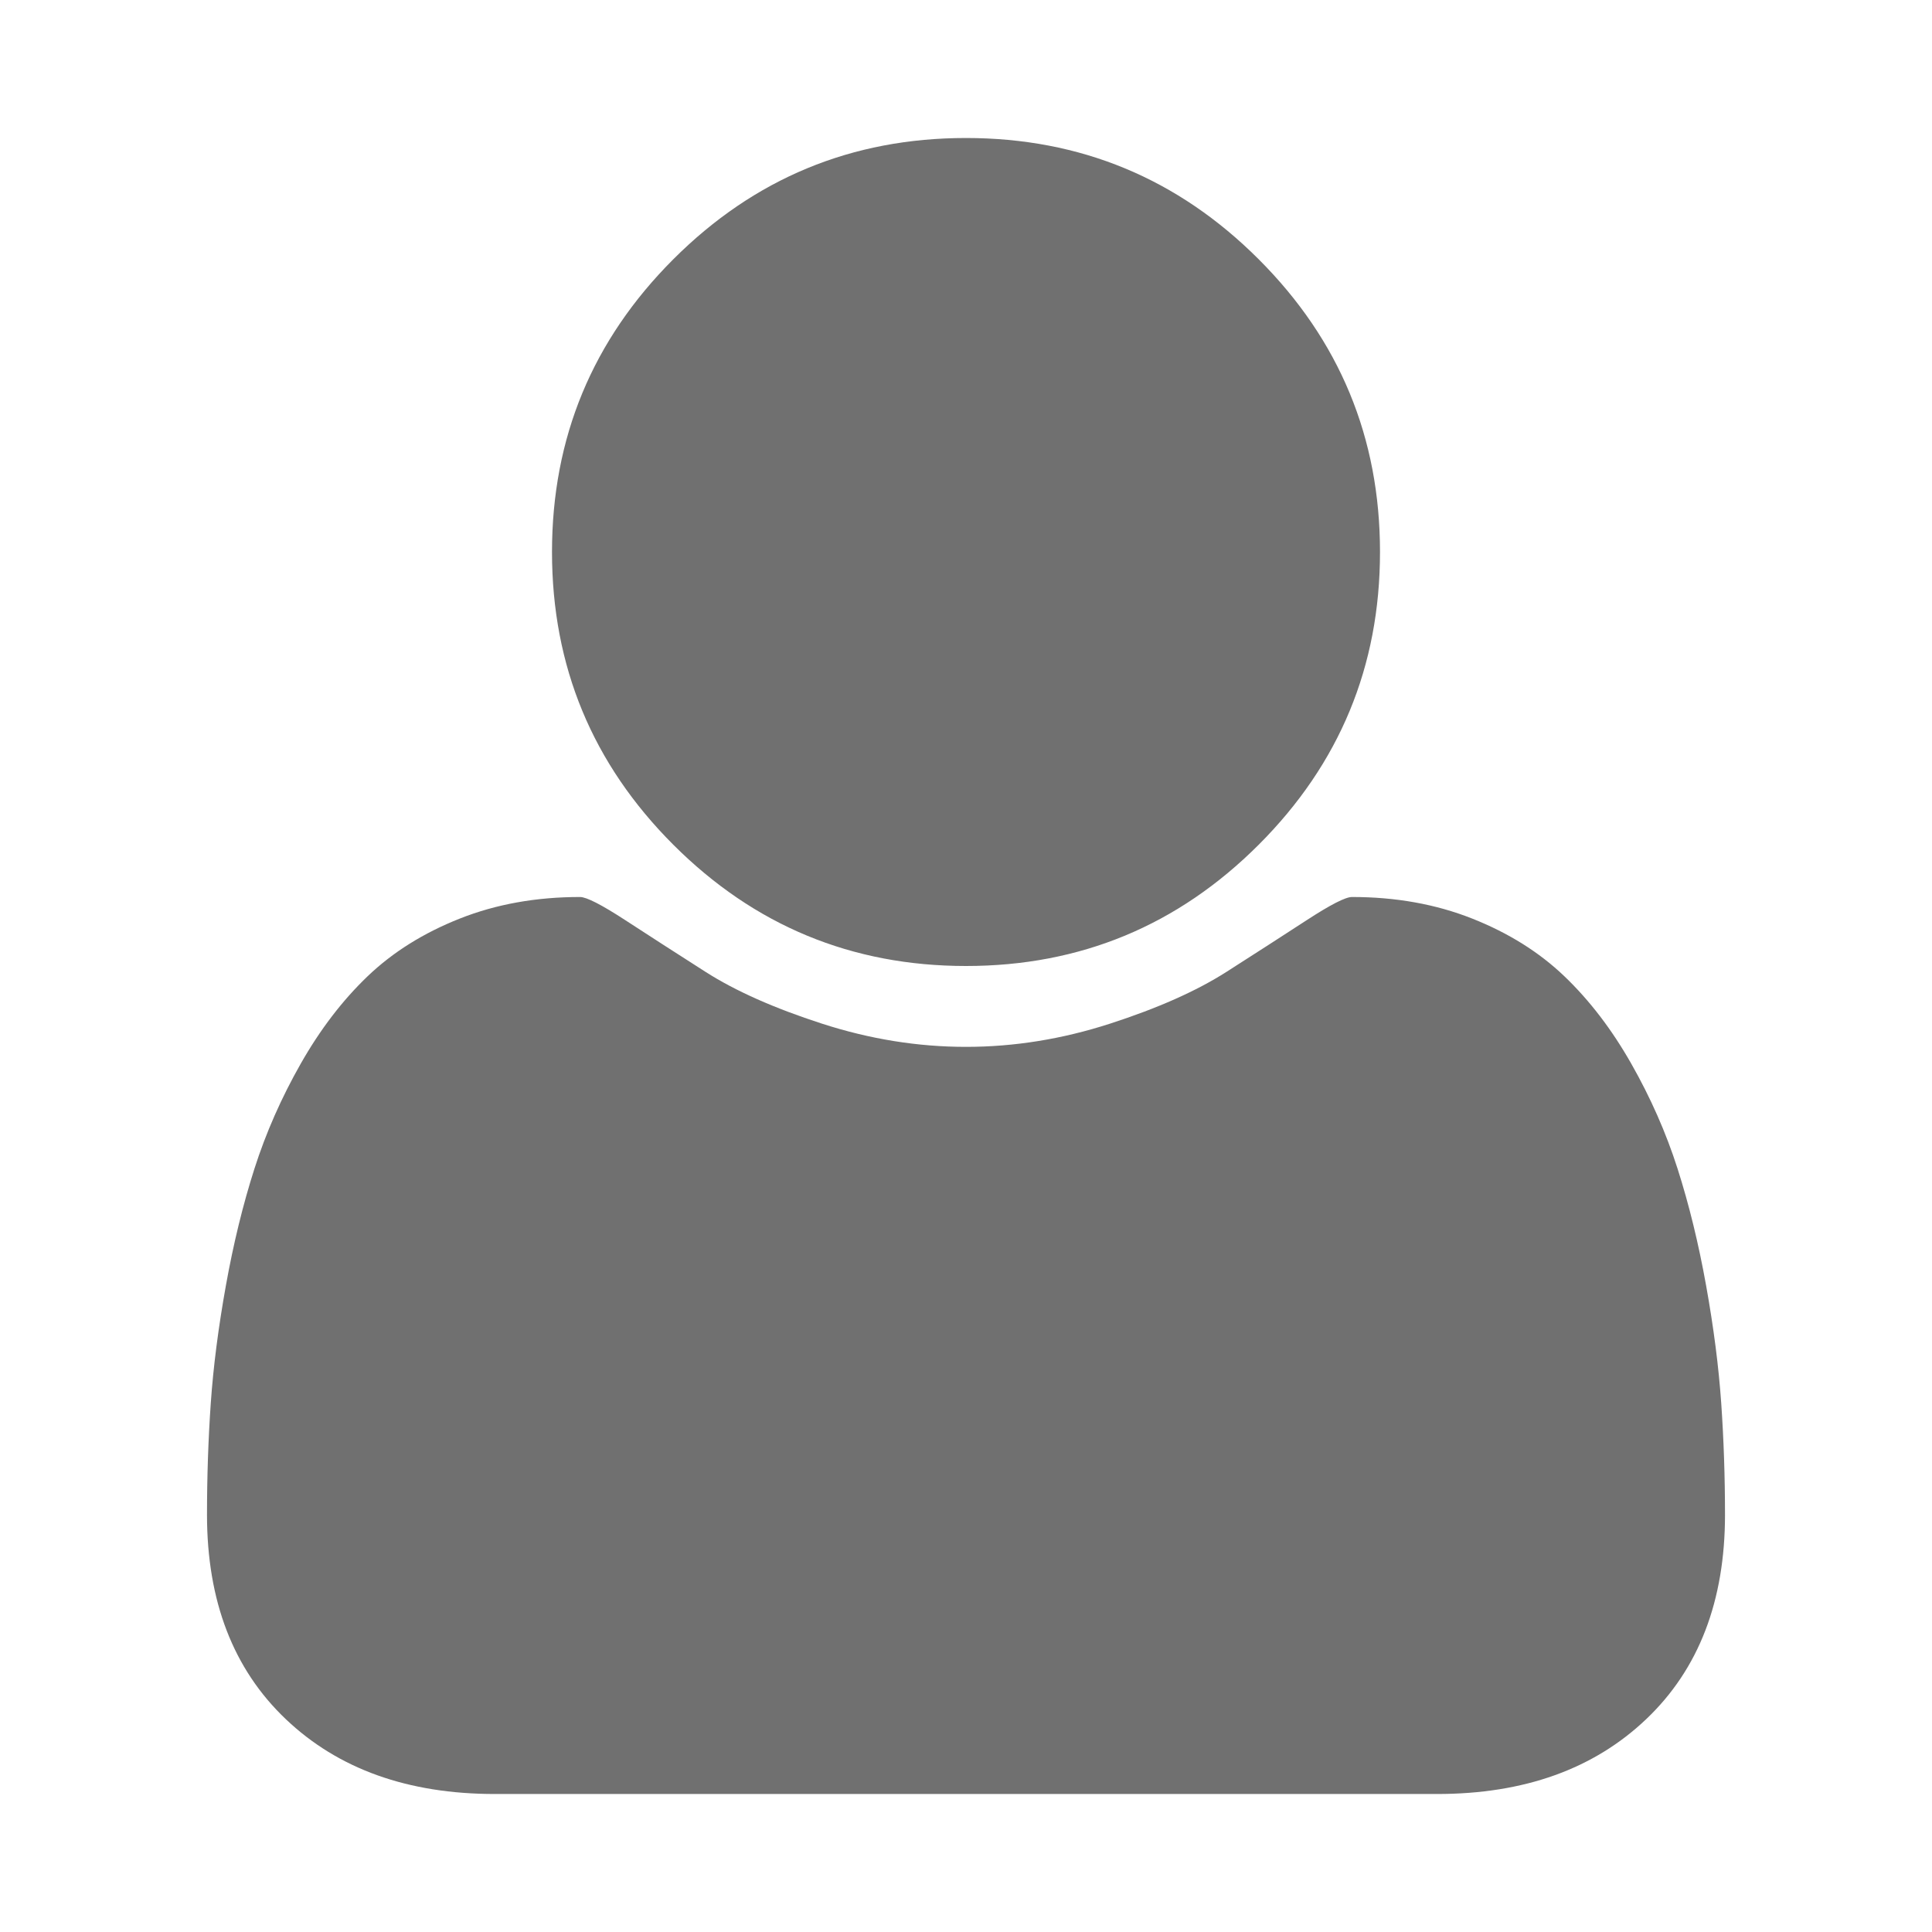
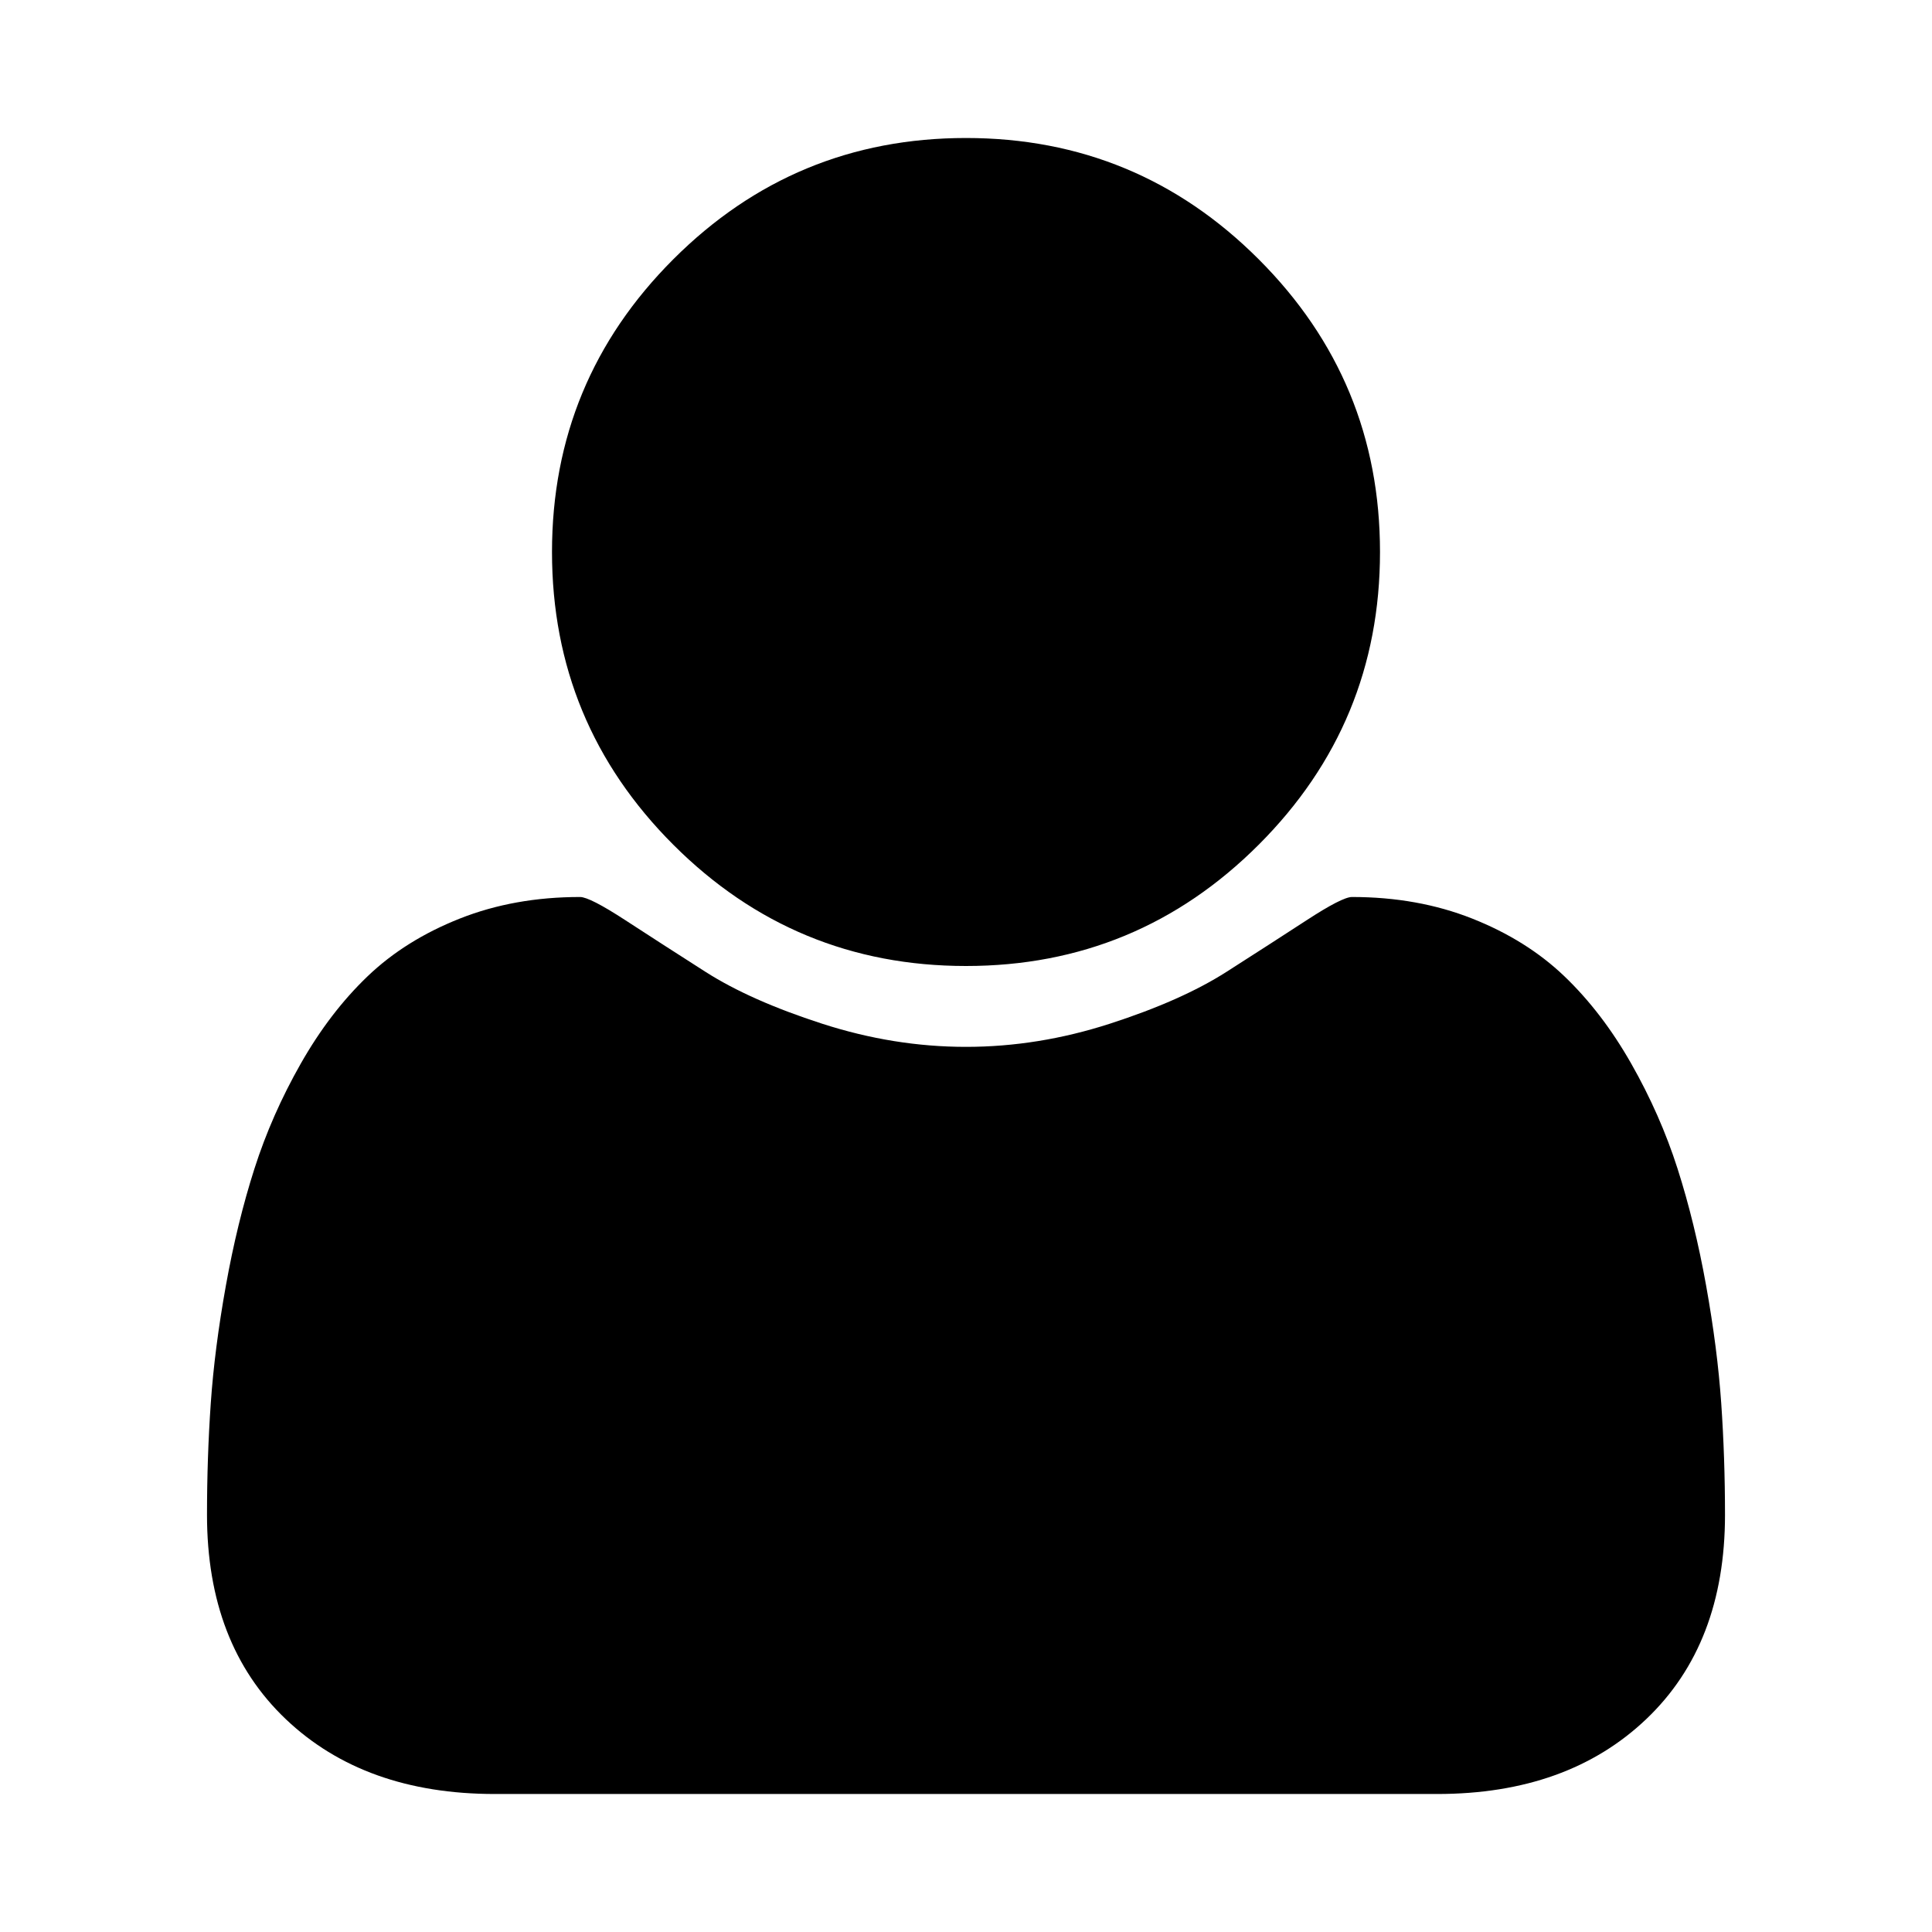
- <svg xmlns="http://www.w3.org/2000/svg" style="               margin-right: 0.5rem;               width: 1.1rem;               height: 1.1rem;               fill: rgb(102, 102, 102);               transition: fill 300ms ease 0s;             " t="1635134106645" class="icon" viewBox="0 0 1024 1024" version="1.1" p-id="8002" width="22" height="22">
-   <path d="M914.286 802.857q0 68.571-41.714 108.286t-110.857 39.714l-499.429 0q-69.143 0-110.857-39.714t-41.714-108.286q0-30.286 2-59.143t8-62.286 15.143-62 24.571-55.714 35.429-46.286 48.857-30.571 63.714-11.429q5.143 0 24 12.286t42.571 27.429 61.714 27.429 76.286 12.286 76.286-12.286 61.714-27.429 42.571-27.429 24-12.286q34.857 0 63.714 11.429t48.857 30.571 35.429 46.286 24.571 55.714 15.143 62 8 62.286 2 59.143zm-182.857-510.286q0 90.857-64.286 155.143t-155.143 64.286-155.143-64.286-64.286-155.143 64.286-155.143 155.143-64.286 155.143 64.286 64.286 155.143z" p-id="8003" fill="#707070" />
+ <svg xmlns="http://www.w3.org/2000/svg" style="               margin-right: 0.5rem;               width: 1.1rem;               height: 1.1rem;               transition: fill 300ms ease 0s;             " t="1635134106645" class="icon" viewBox="0 0 1024 1024" version="1.1" p-id="8002" width="22" height="22">
+   <path d="M914.286 802.857q0 68.571-41.714 108.286t-110.857 39.714l-499.429 0q-69.143 0-110.857-39.714t-41.714-108.286q0-30.286 2-59.143t8-62.286 15.143-62 24.571-55.714 35.429-46.286 48.857-30.571 63.714-11.429q5.143 0 24 12.286t42.571 27.429 61.714 27.429 76.286 12.286 76.286-12.286 61.714-27.429 42.571-27.429 24-12.286q34.857 0 63.714 11.429t48.857 30.571 35.429 46.286 24.571 55.714 15.143 62 8 62.286 2 59.143zm-182.857-510.286q0 90.857-64.286 155.143t-155.143 64.286-155.143-64.286-64.286-155.143 64.286-155.143 155.143-64.286 155.143 64.286 64.286 155.143z" p-id="8003" />
</svg>
